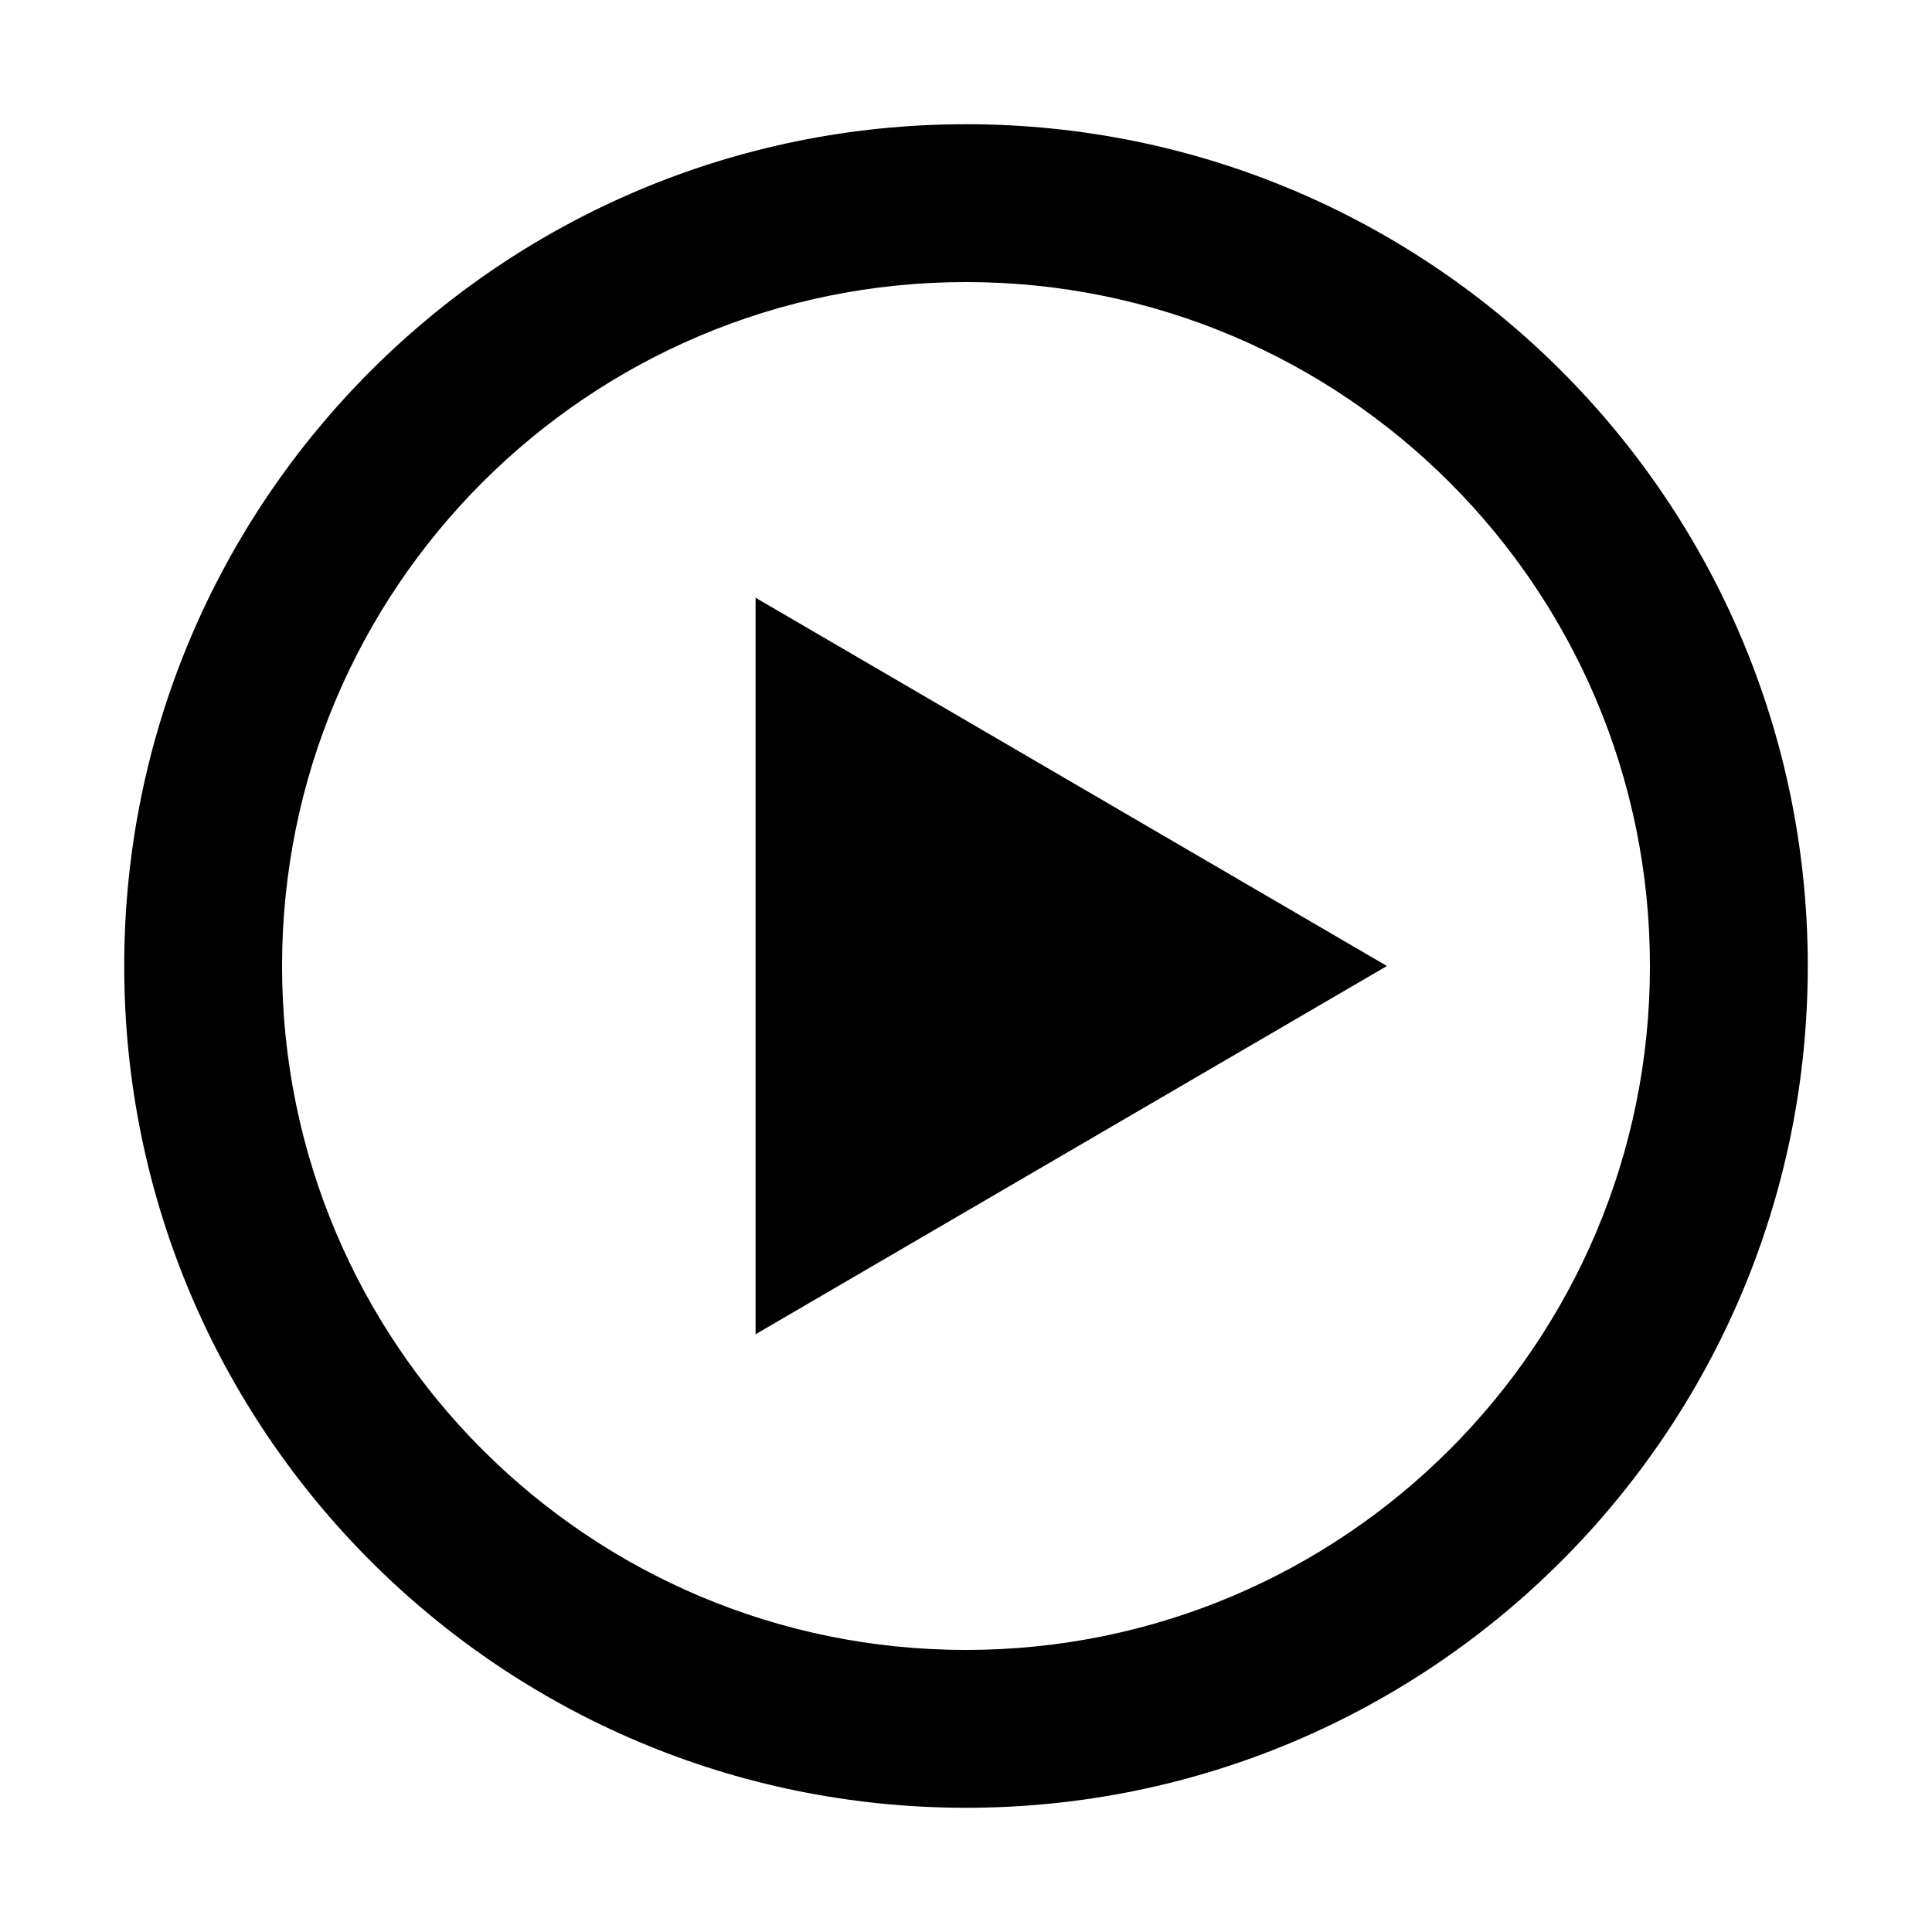
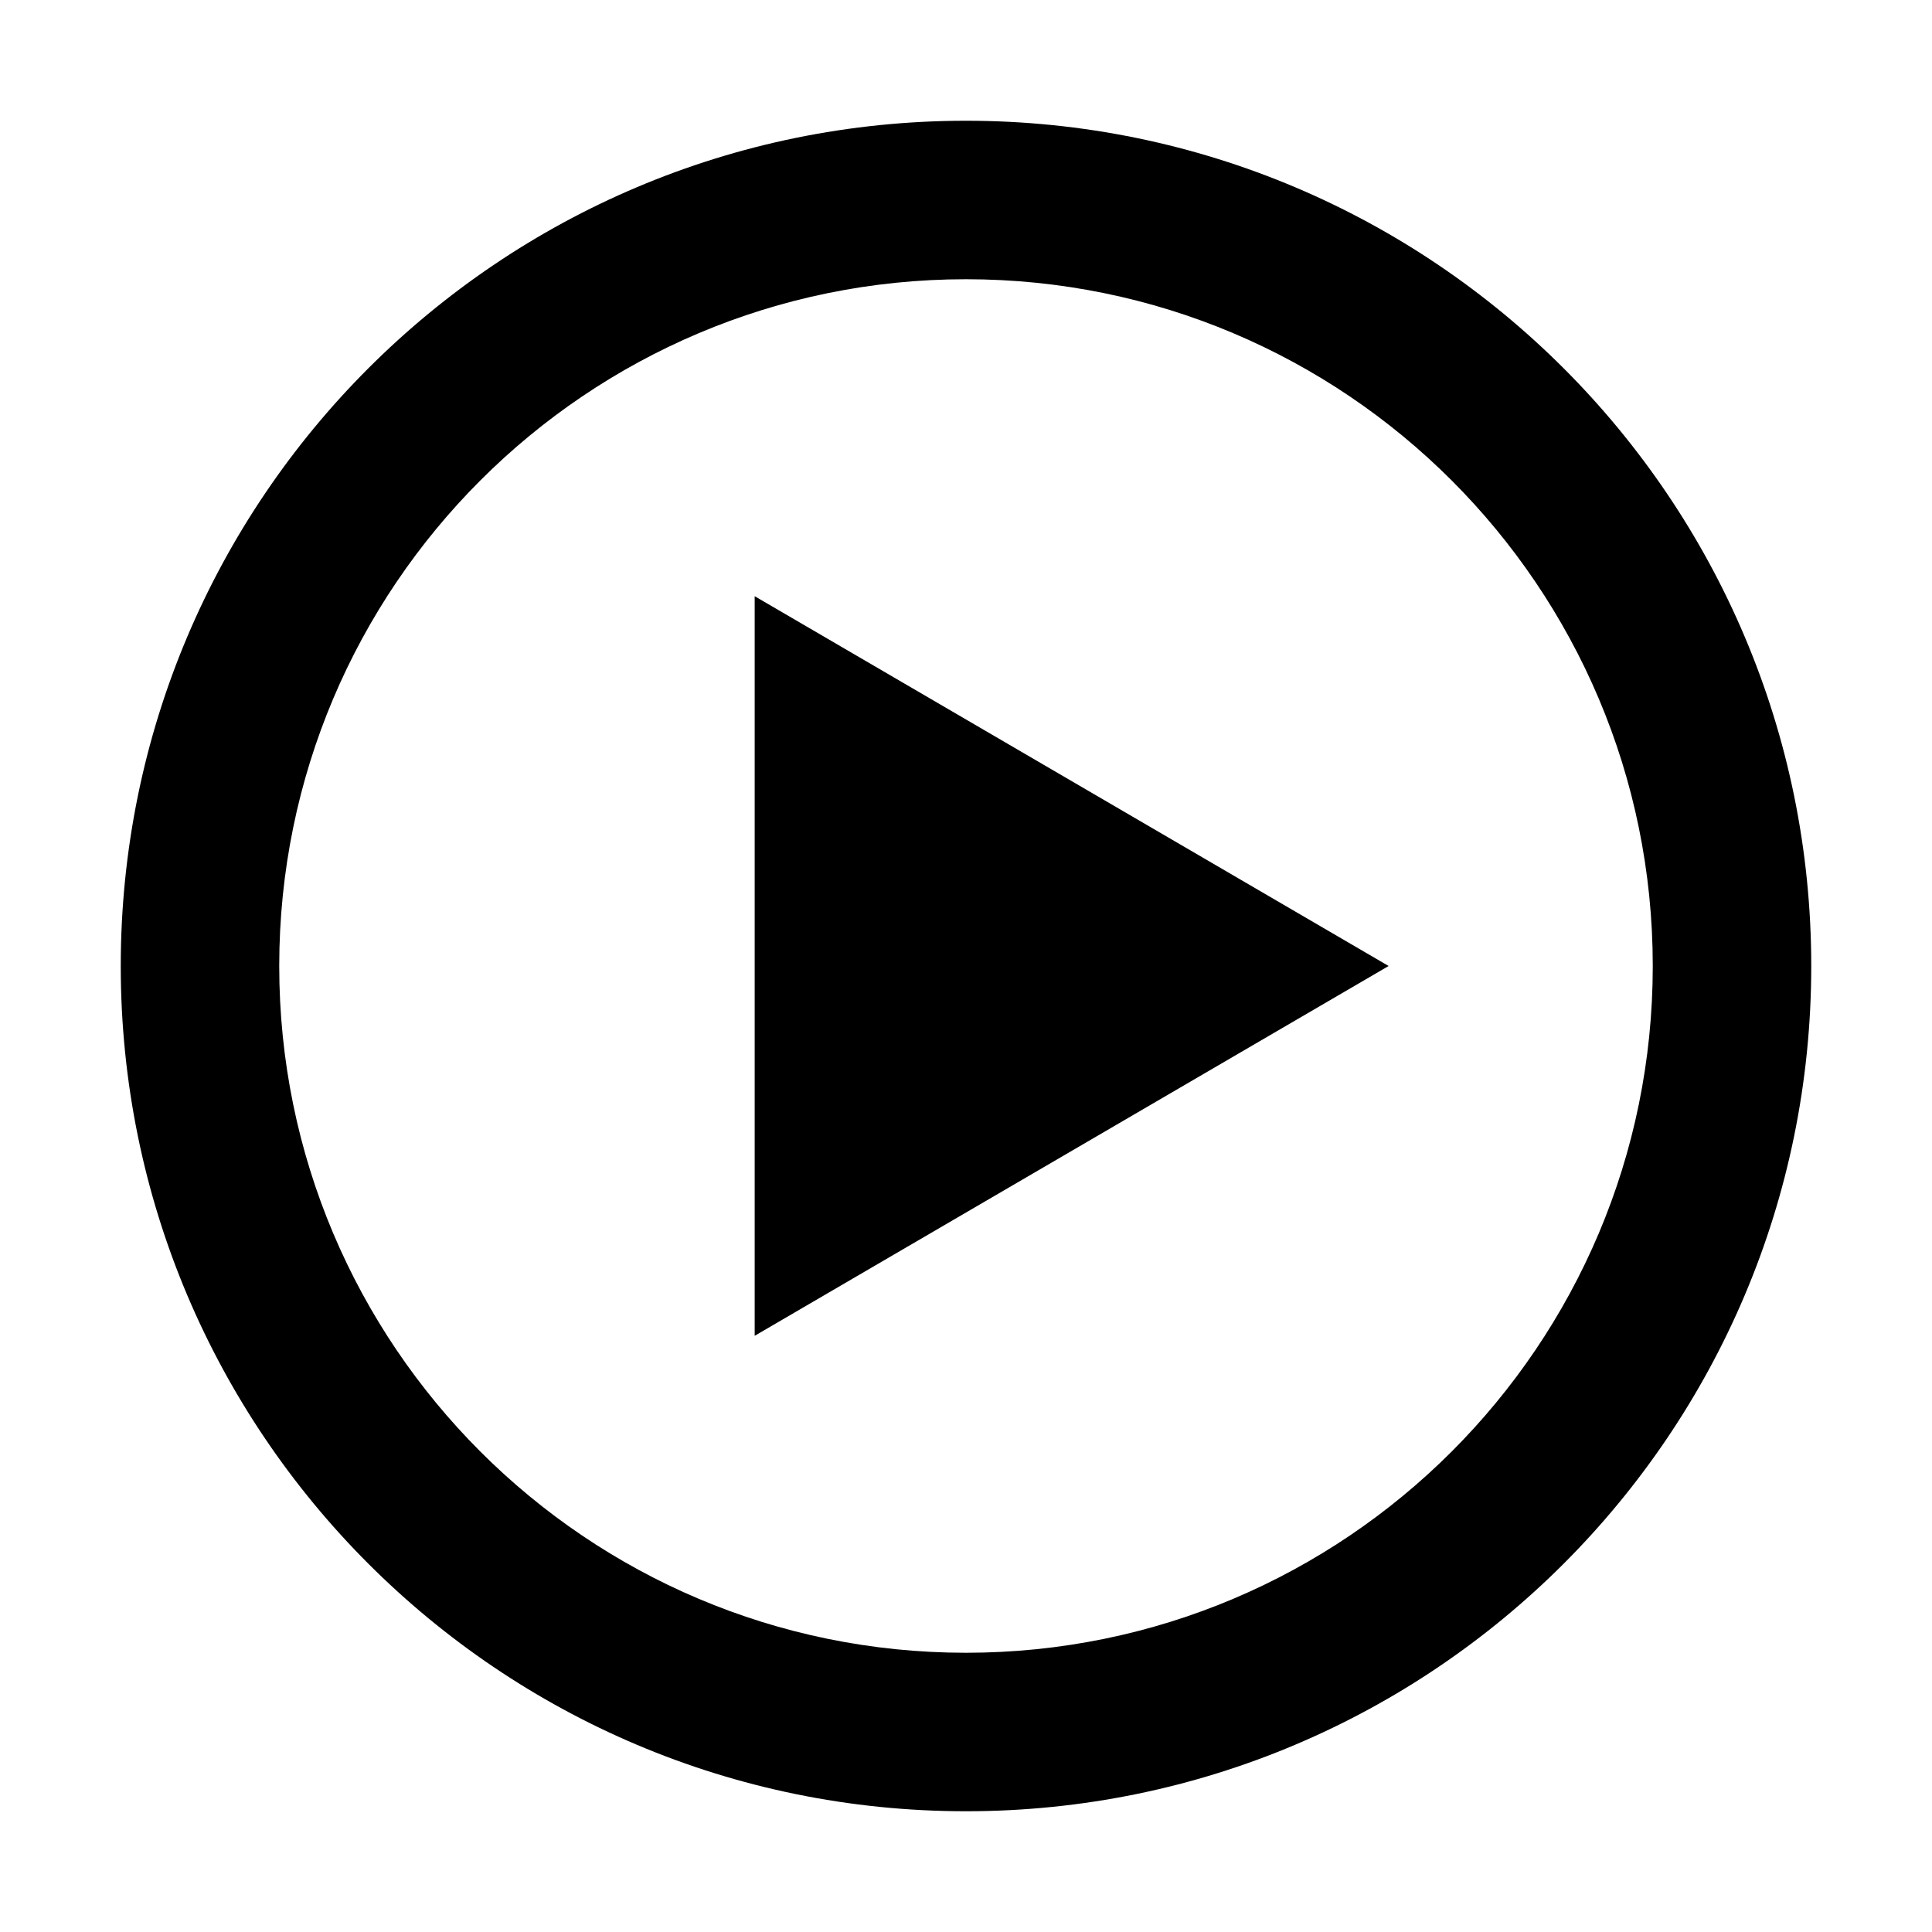
- <svg xmlns="http://www.w3.org/2000/svg" width="32.07" height="32.07" viewBox="0 0 32.07 32.07" id="svg2" version="1.1" style="fill:#000000">
+ <svg xmlns="http://www.w3.org/2000/svg" width="32" height="32" viewBox="0 0 32 32" id="svg2" version="1.1" style="fill:#000000">
  <defs id="defs71" />
-   <path d="m 16.035,2.062 c -7.717,0 -13.973,6.256 -13.973,13.973 0,7.717 6.256,13.973 13.973,13.973 7.717,0 13.973,-6.256 13.973,-13.973 0,-7.717 -6.256,-13.973 -13.973,-13.973 z m 0,25.326 c -6.27,0 -11.353,-5.083 -11.353,-11.353 0,-6.27 5.083,-11.353 11.353,-11.353 6.27,0 11.353,5.083 11.353,11.353 0,6.27 -5.083,11.353 -11.353,11.353 z M 12.542,9.922 23.022,16.035 12.542,22.148 z" id="path67" />
+   <path d="M 16,2 C 8.268,2 2,8.268 2,16 2,23.732 8.268,30 16,30 23.732,30 30,23.732 30,16 30,8.268 23.732,2 16,2 z m 0,25.375 C 9.718,27.375 4.625,22.282 4.625,16 4.625,9.718 9.718,4.625 16,4.625 22.282,4.625 27.375,9.718 27.375,16 27.375,22.282 22.282,27.375 16,27.375 z M 12.5,9.875 23,16 12.5,22.125 z" id="path67" />
</svg>
